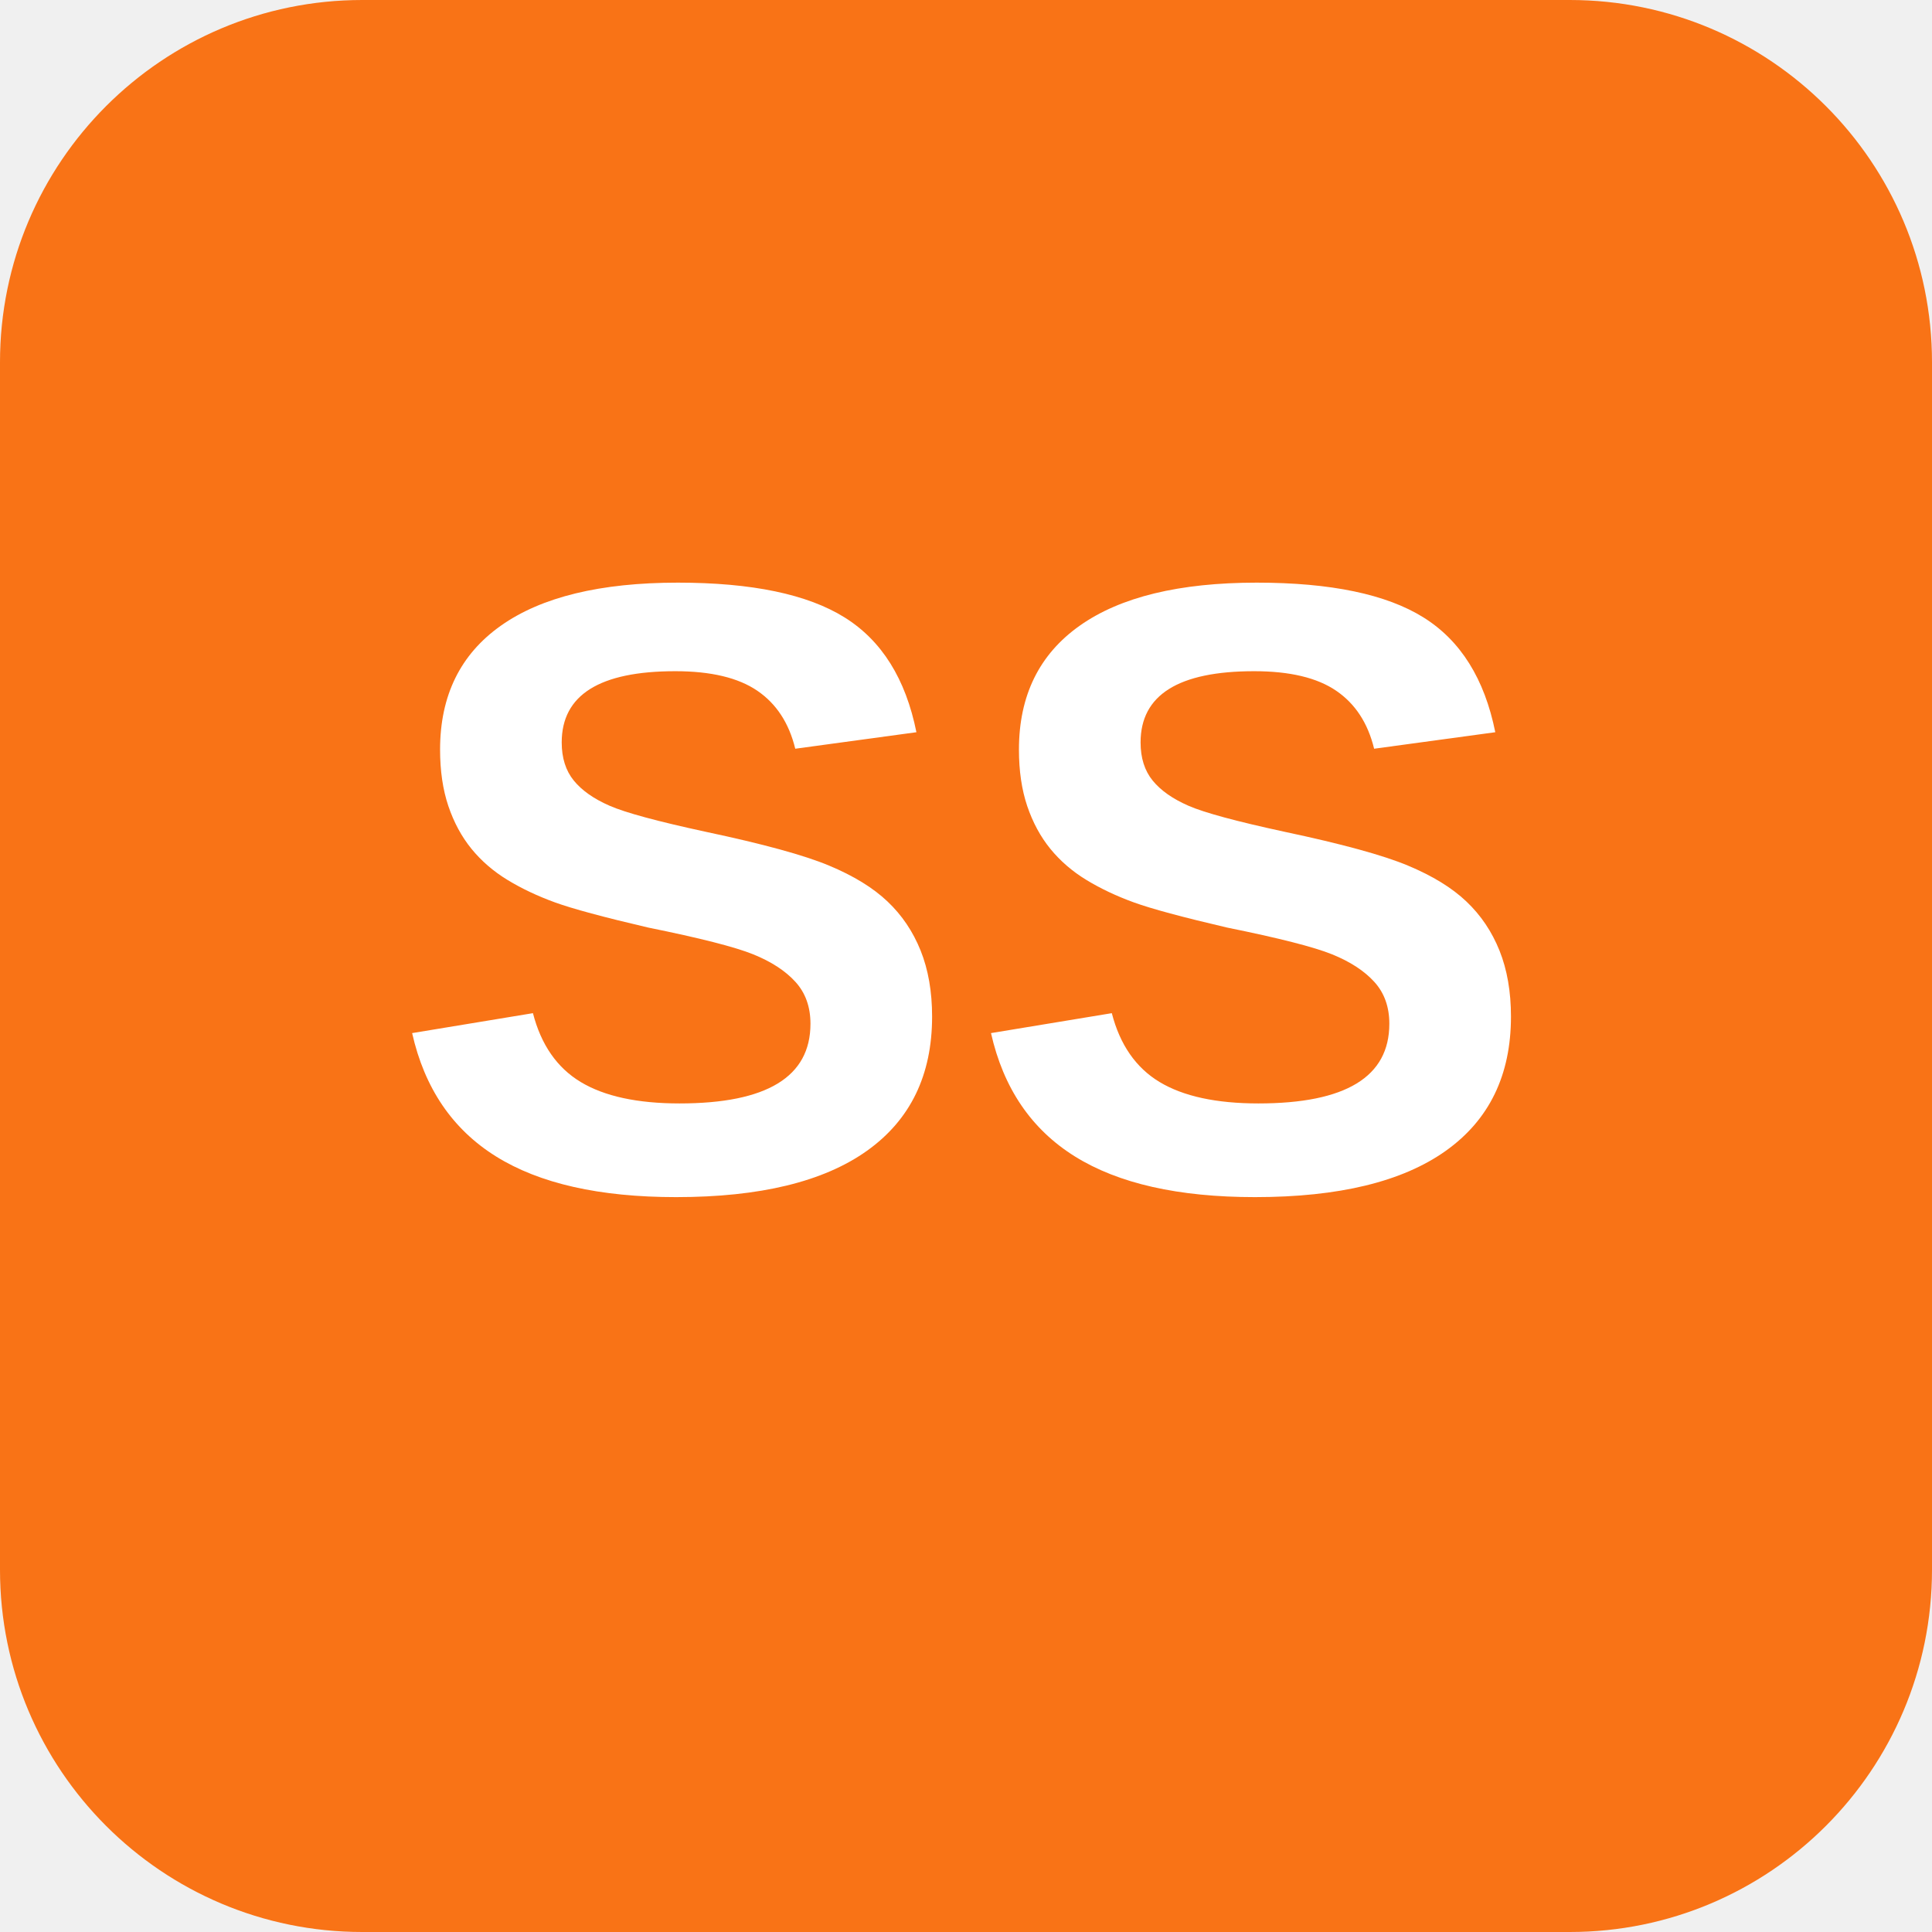
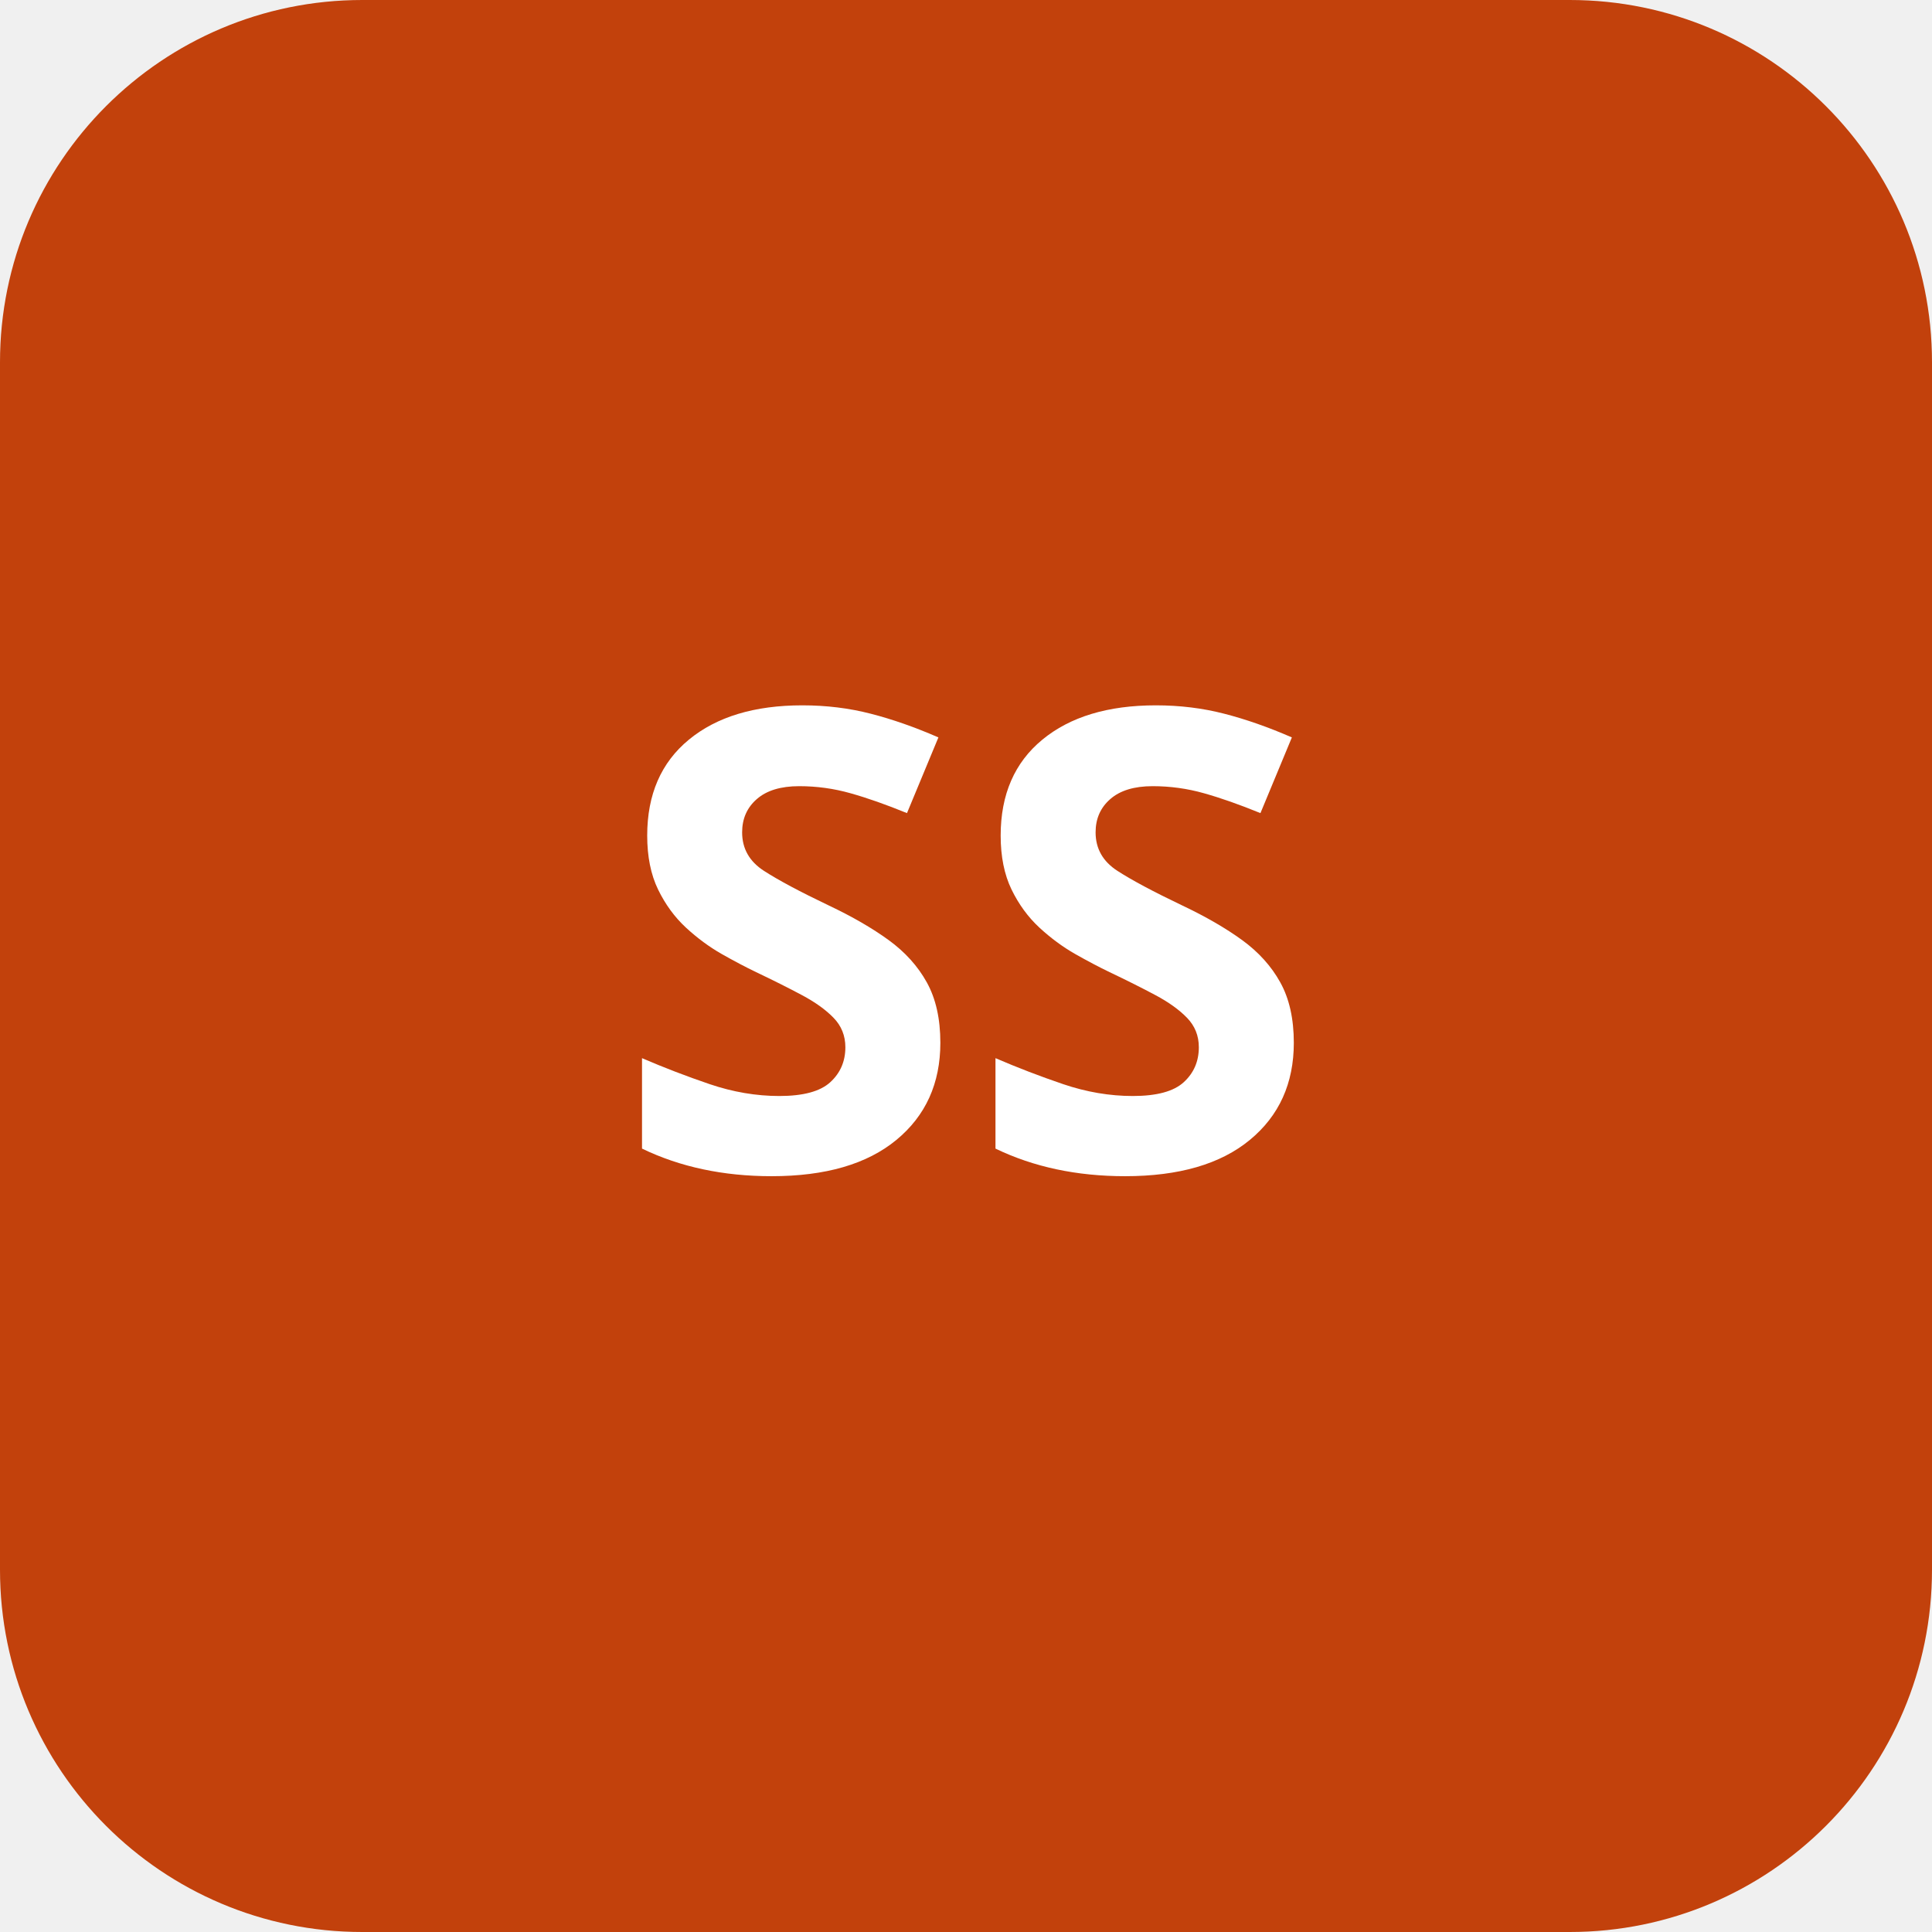
<svg xmlns="http://www.w3.org/2000/svg" viewBox="0 0 512 512">
-   <rect width="512" height="512" rx="96" fill="#f97316" />
-   <text x="256" y="315" text-anchor="middle" font-family="Arial" font-weight="700" font-size="230" fill="white">SS</text>
+   <rect width="512" height="512" rx="96" fill="#c2410c" />
+   <text x="256" y="310" text-anchor="middle" font-size="170" font-family="sans-serif" fill="white" font-weight="700">SS</text>
</svg>
